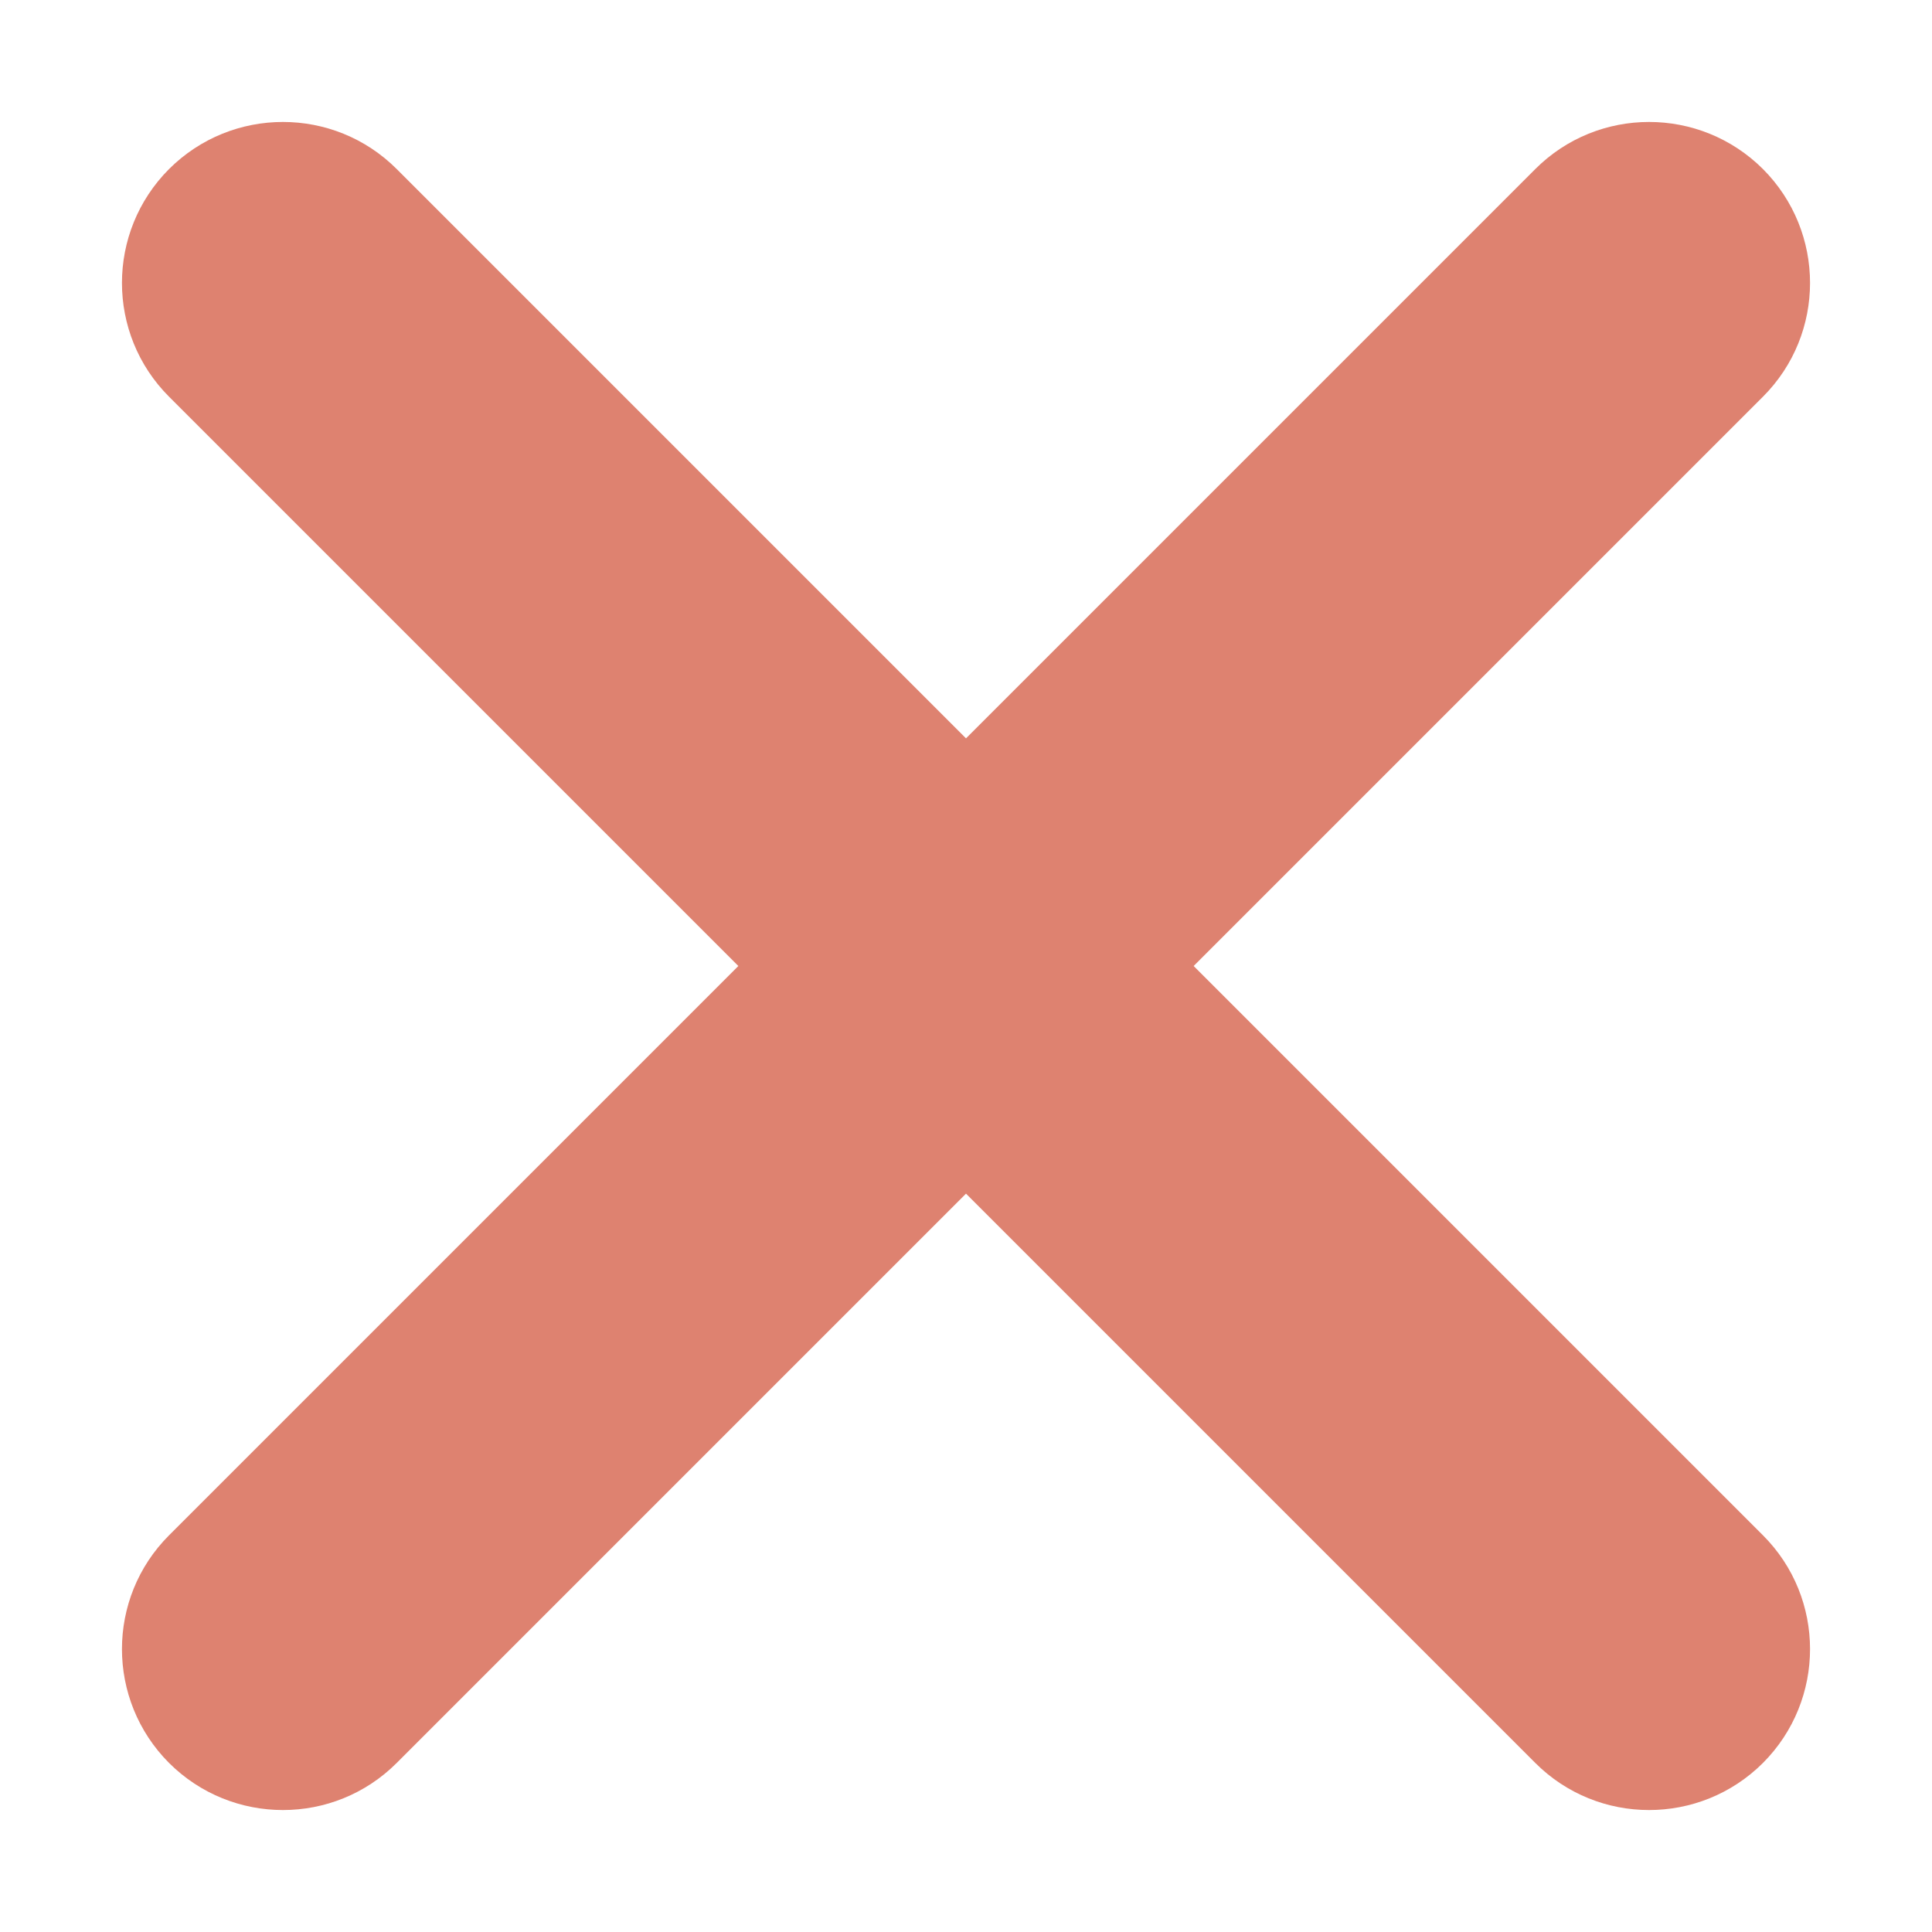
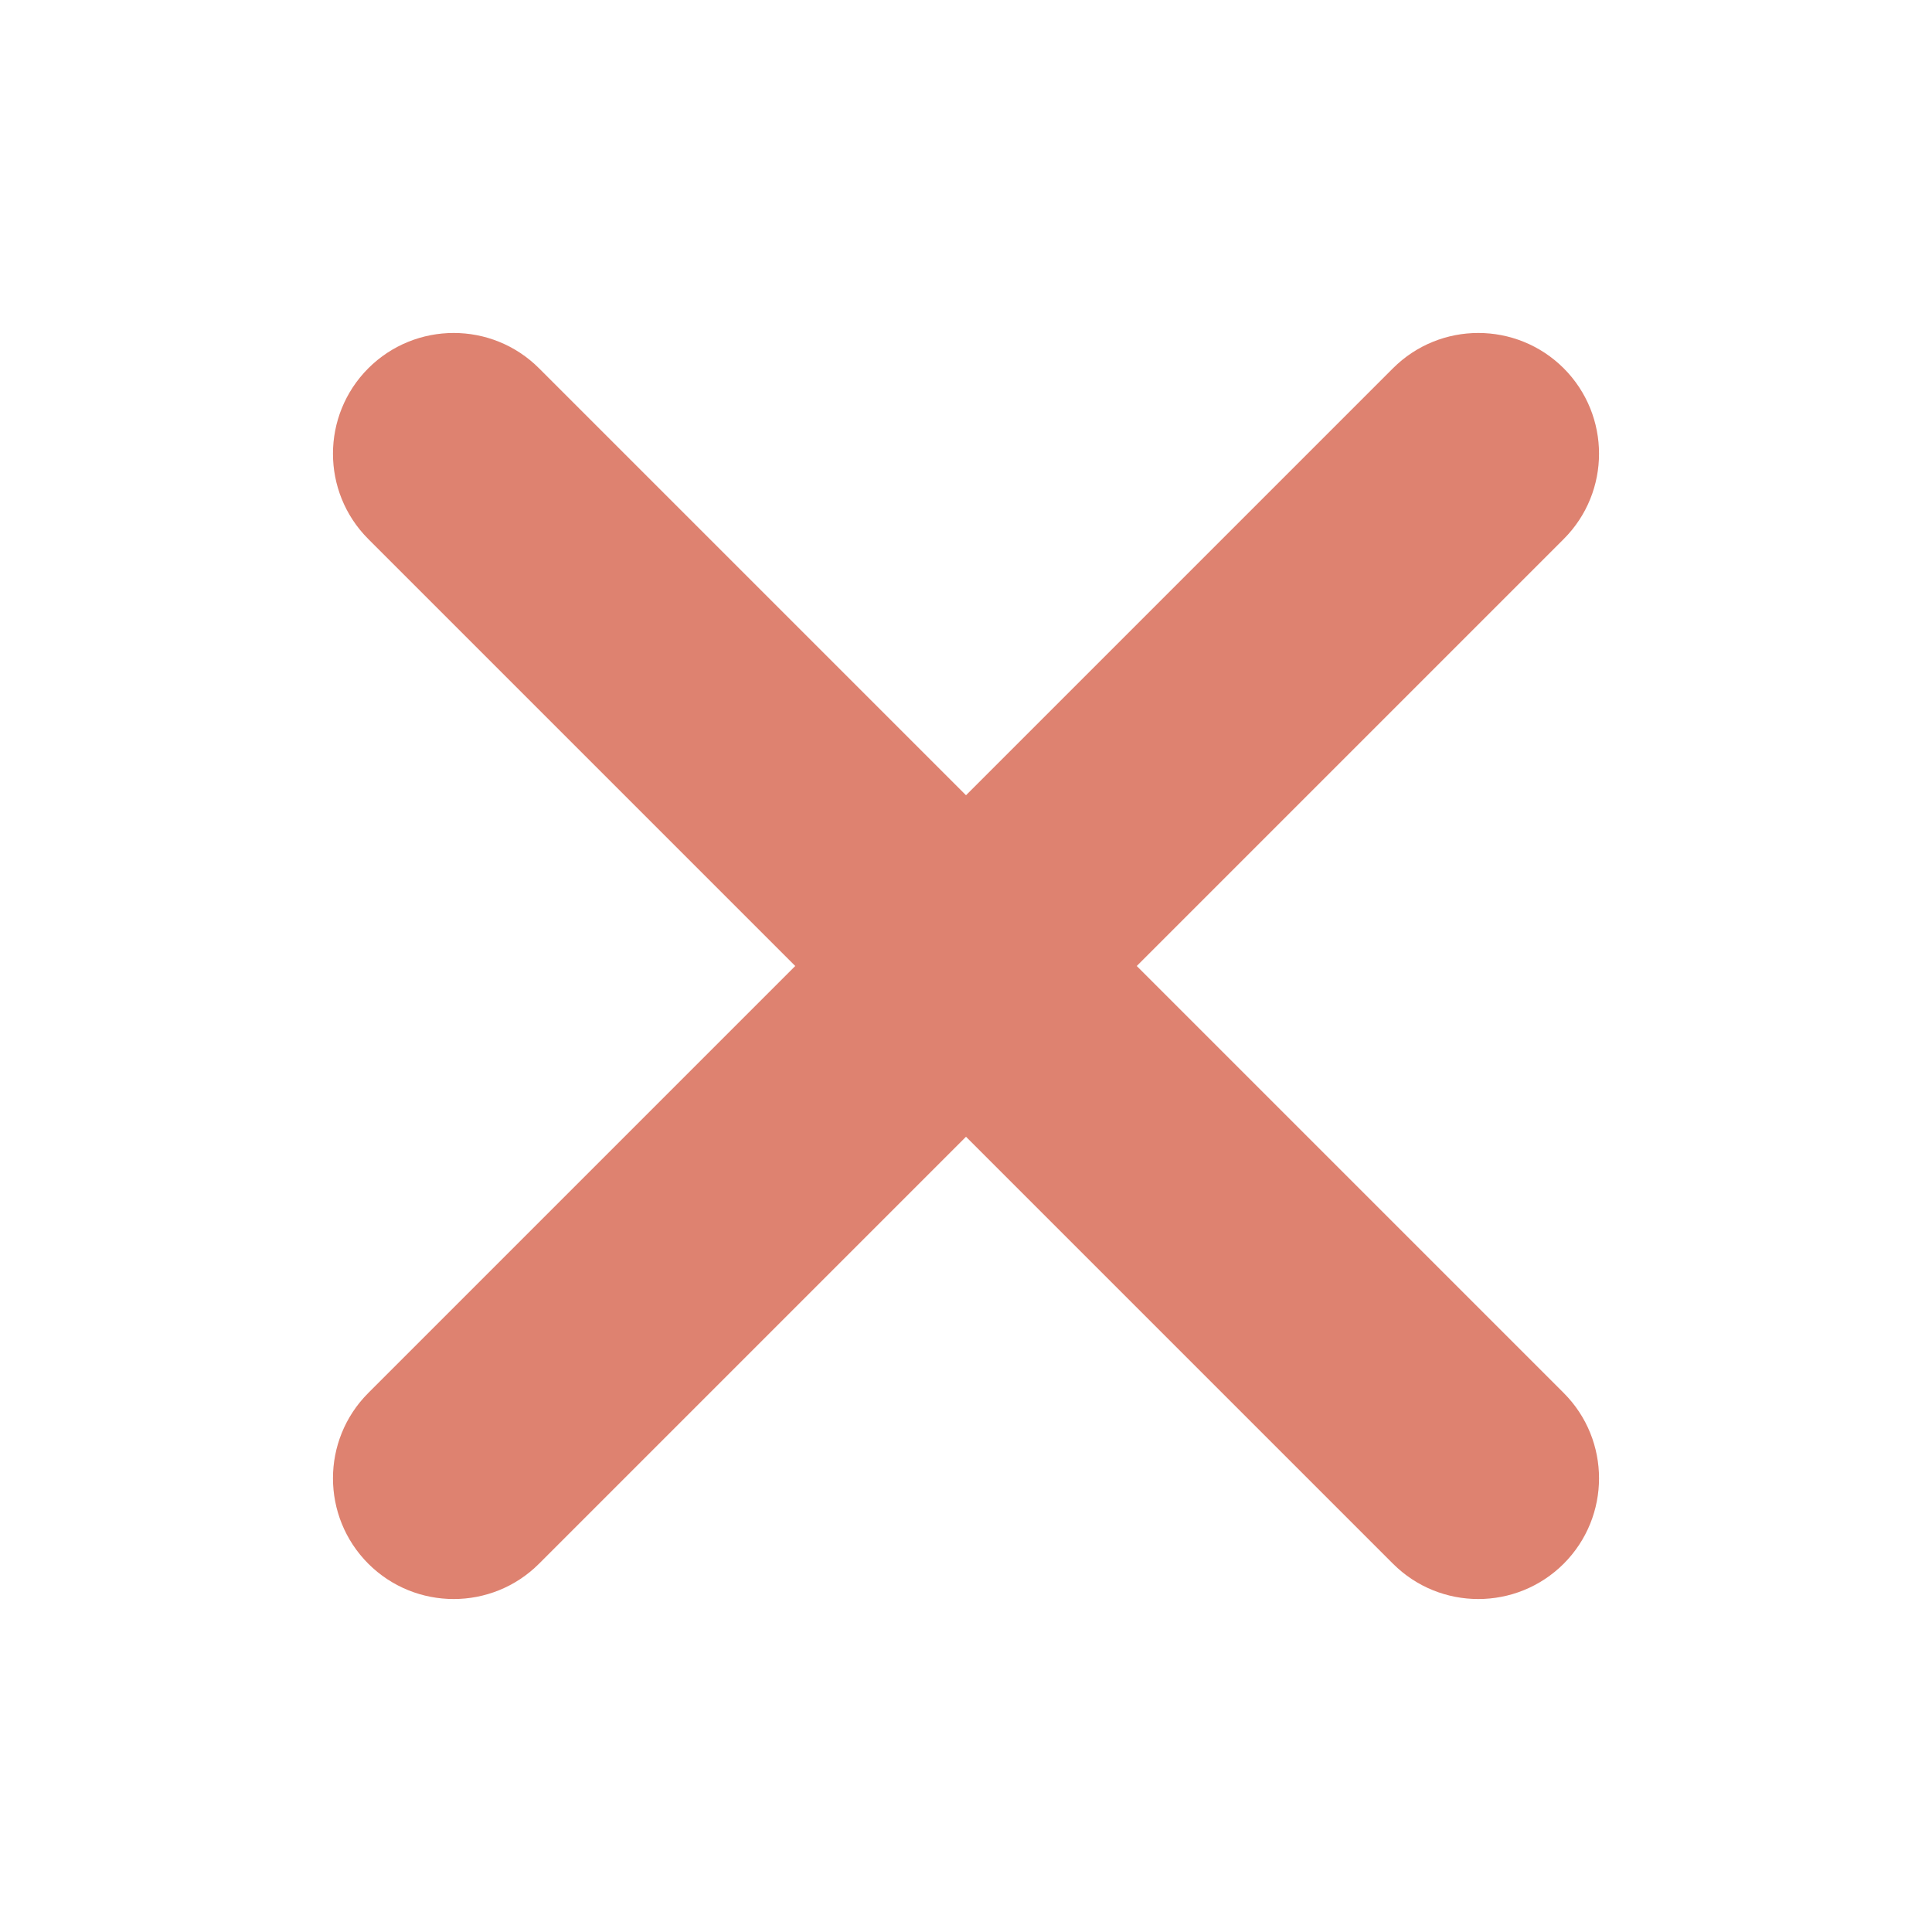
- <svg xmlns="http://www.w3.org/2000/svg" width="12" height="12" viewBox="0 0 12 12" fill="none">
-   <path fill-rule="evenodd" clip-rule="evenodd" d="M9.536 1.05C9.926 0.66 10.559 0.66 10.95 1.05C11.34 1.441 11.34 2.074 10.95 2.464L7.414 6L10.95 9.536C11.34 9.926 11.34 10.559 10.95 10.95C10.559 11.34 9.926 11.34 9.536 10.95L6 7.414L2.464 10.95C2.074 11.34 1.441 11.34 1.05 10.95C0.66 10.559 0.66 9.926 1.05 9.536L4.586 6L1.05 2.464C0.66 2.074 0.66 1.441 1.05 1.05C1.441 0.66 2.074 0.66 2.464 1.05L6 4.586L9.536 1.05Z" fill="#DE8270" />
+ <svg xmlns="http://www.w3.org/2000/svg" width="16" height="16" viewBox="0 0 16 16" fill="none">
+   <path fill-rule="evenodd" clip-rule="evenodd" d="M11.536 3.05C11.926 2.66 12.559 2.66 12.95 3.05C13.34 3.441 13.34 4.074 12.95 4.464L9.414 8L12.95 11.536C13.34 11.926 13.34 12.559 12.95 12.95C12.559 13.34 11.926 13.34 11.536 12.95L8 9.414L4.464 12.95C4.074 13.34 3.441 13.34 3.05 12.95C2.66 12.559 2.66 11.926 3.05 11.536L6.586 8L3.05 4.464C2.66 4.074 2.66 3.441 3.05 3.05C3.441 2.66 4.074 2.66 4.464 3.05L8 6.586L11.536 3.05Z" fill="#DE8270" />
</svg>
